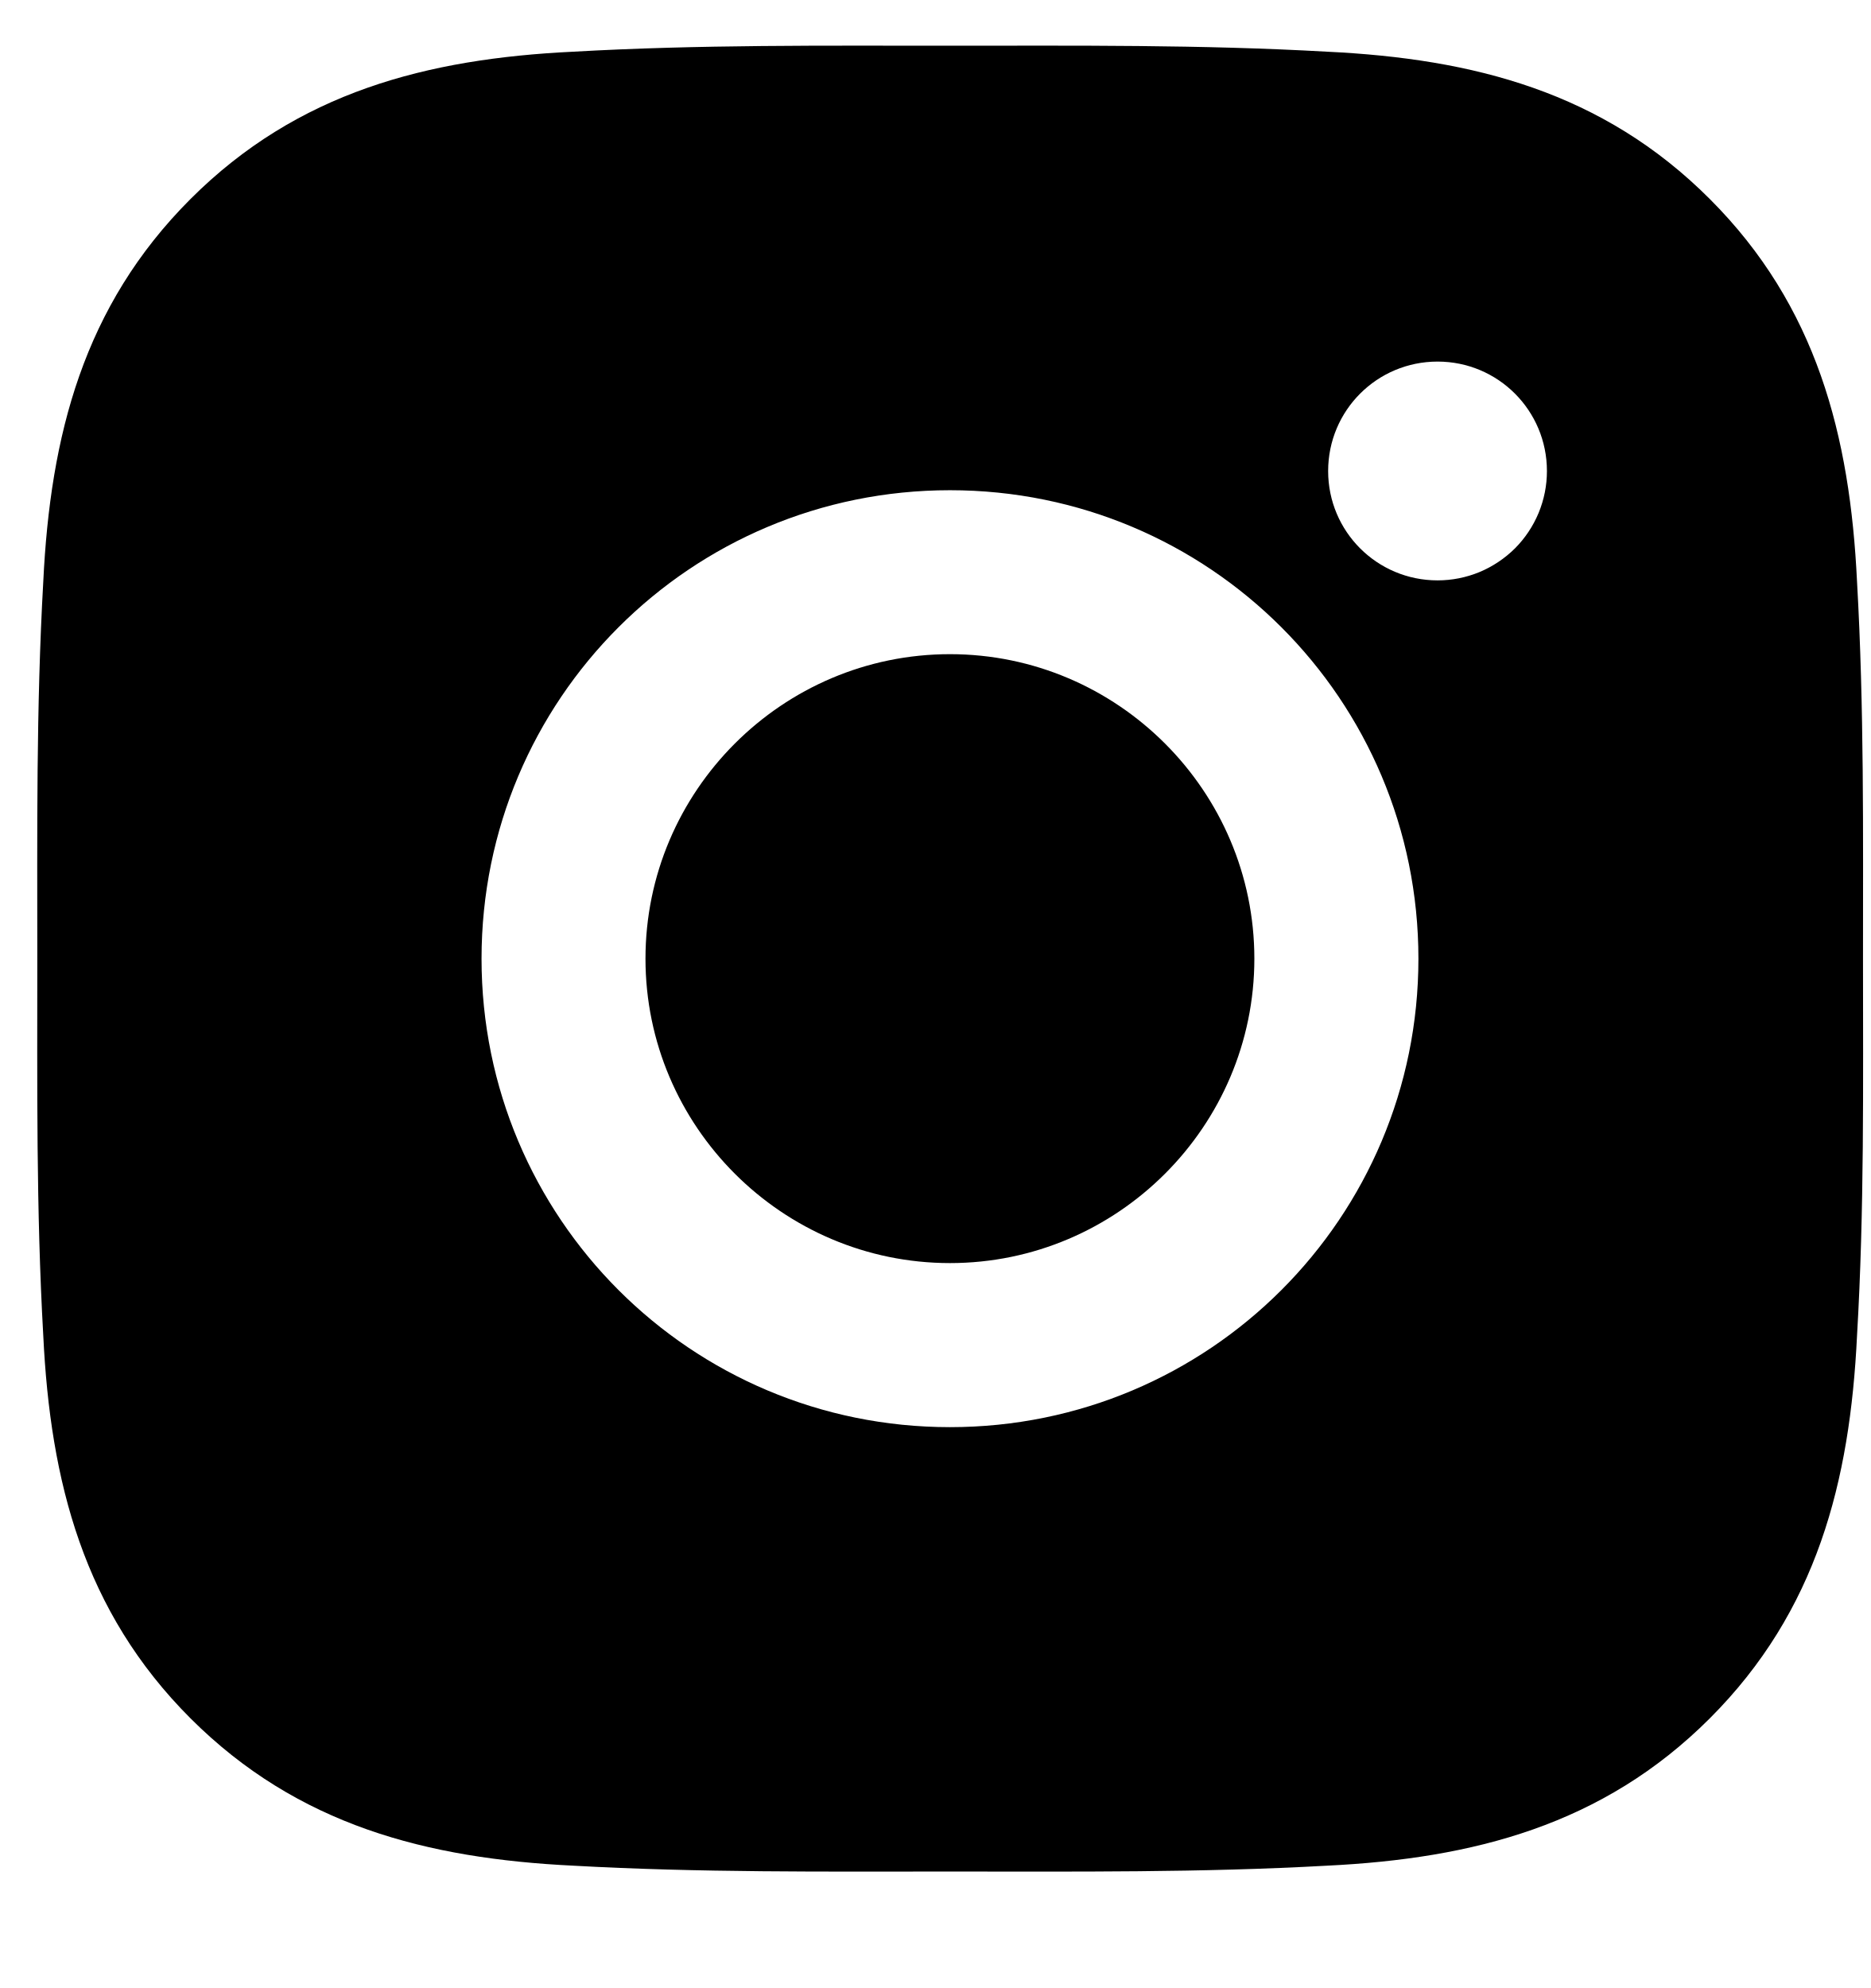
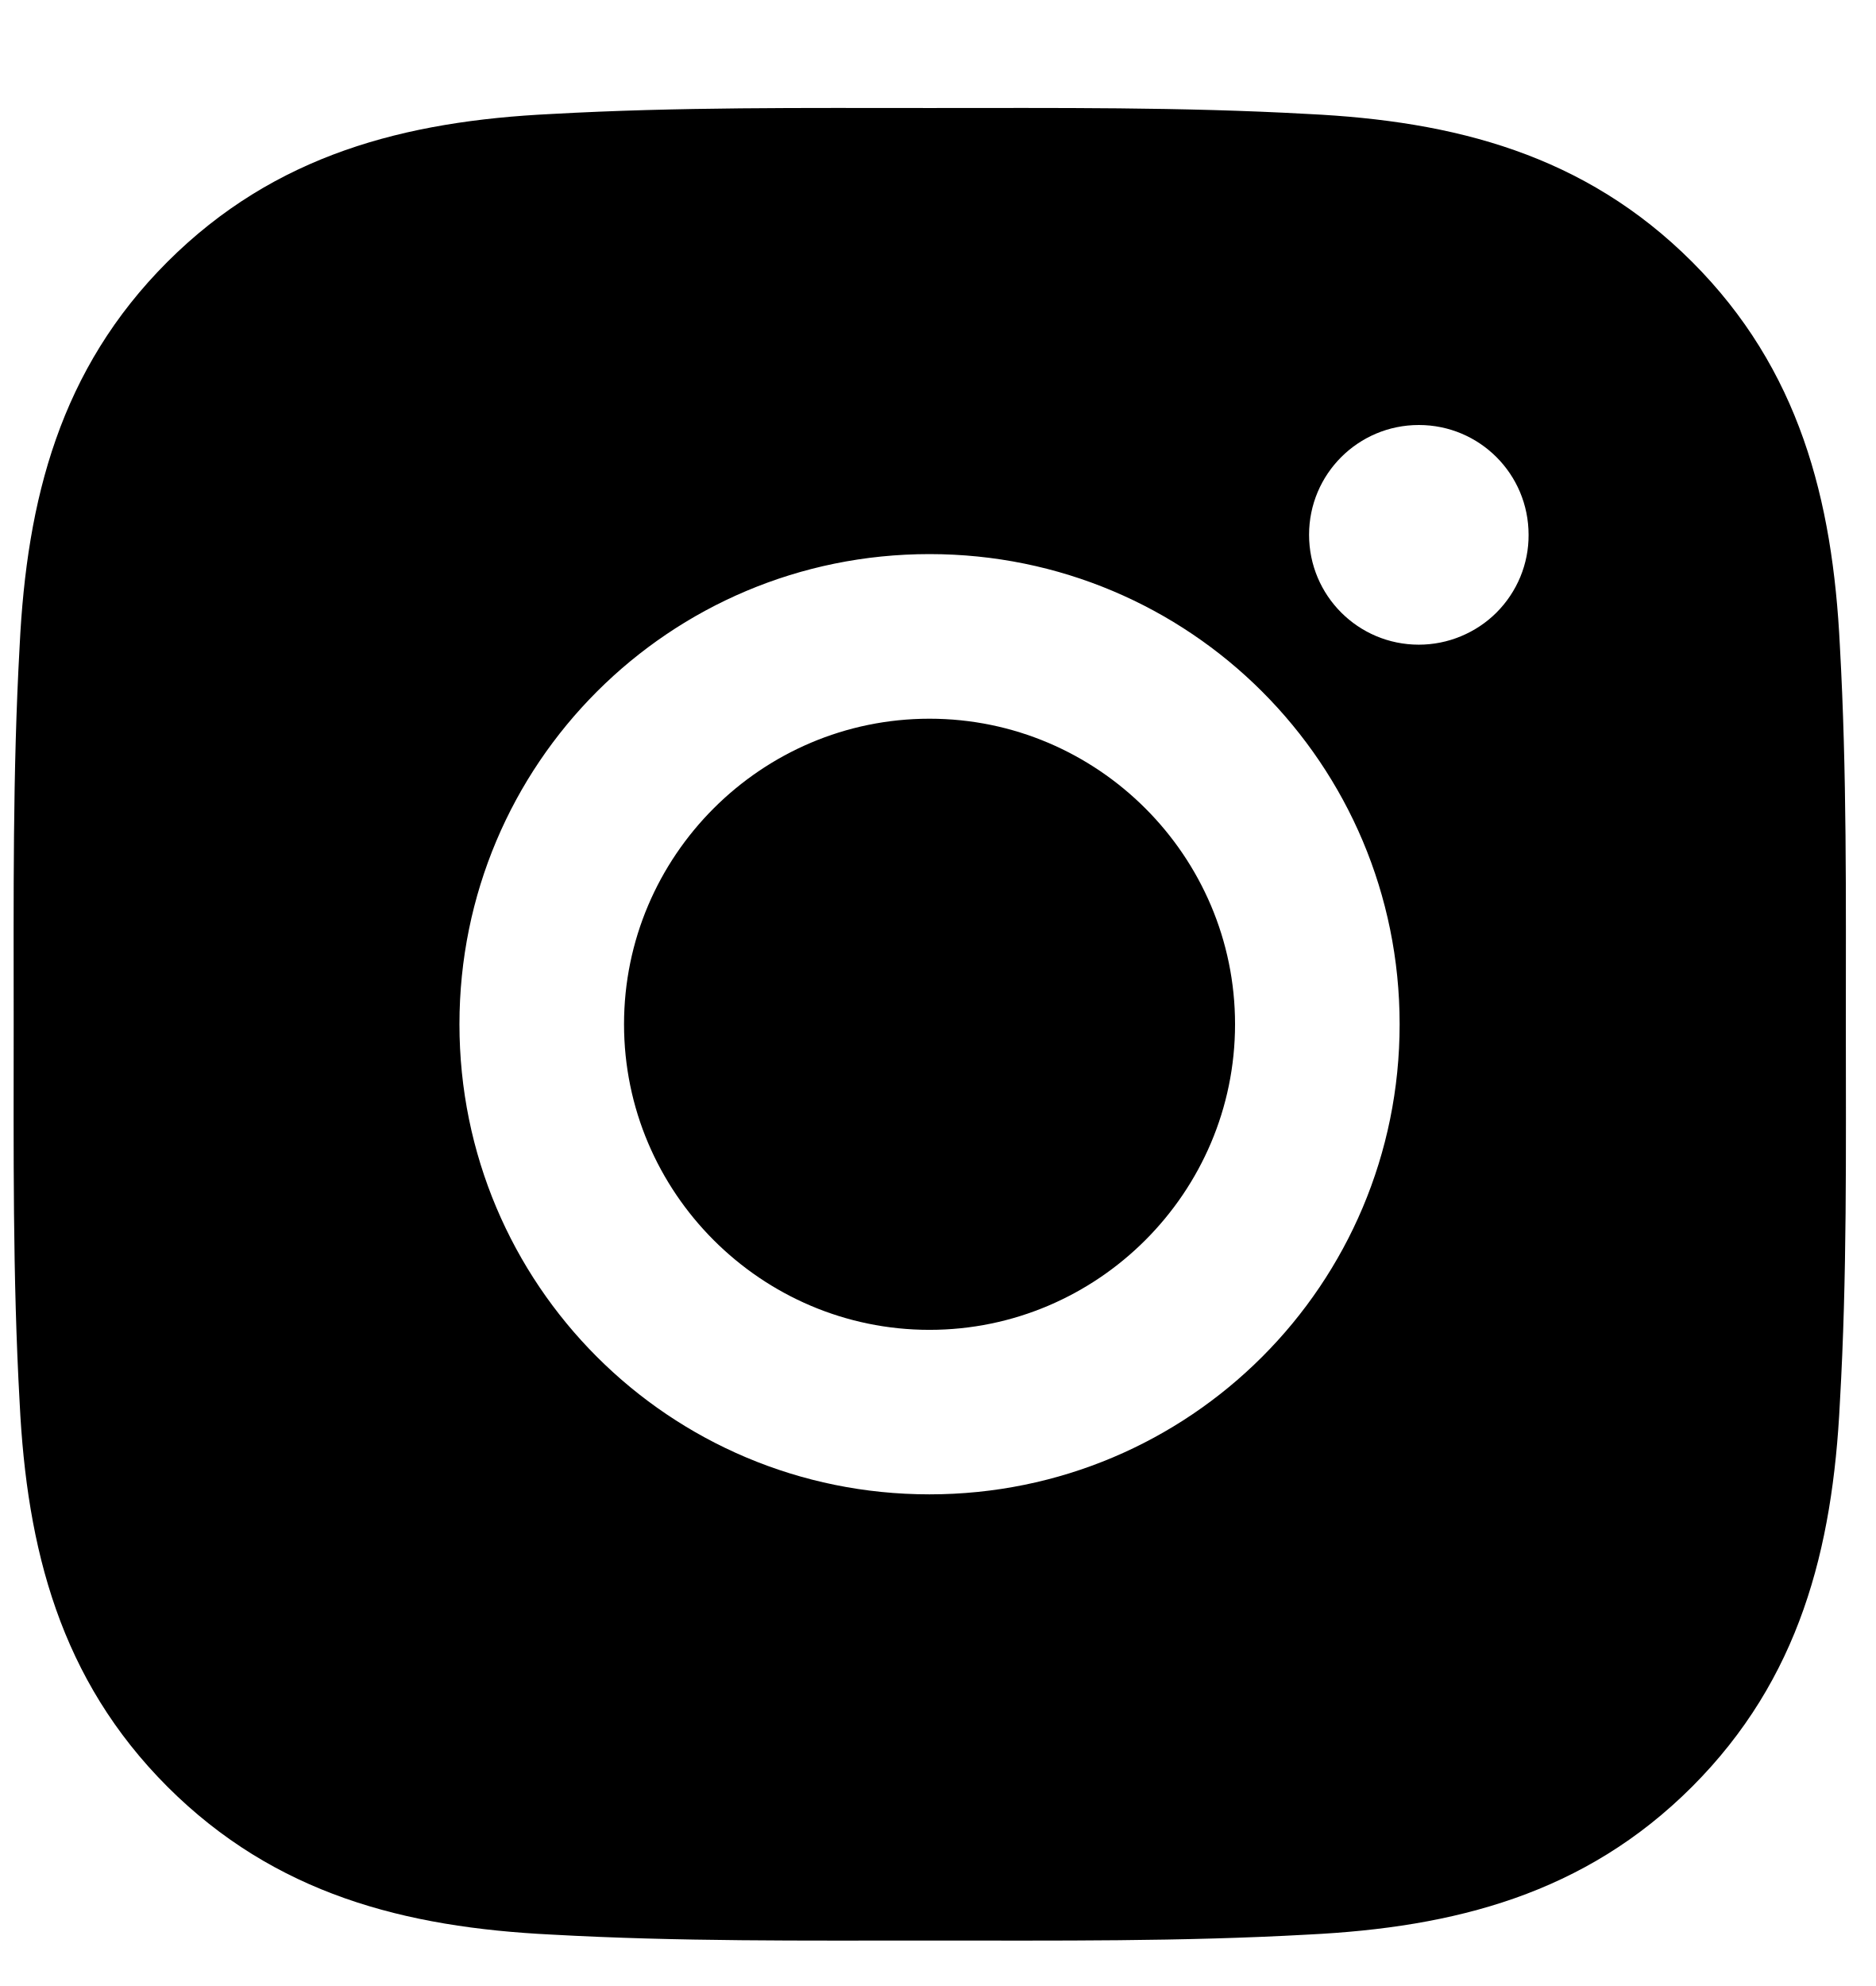
- <svg xmlns="http://www.w3.org/2000/svg" width="16" height="17" viewBox="0 0 16 17" fill="none">
-   <path d="M8.124 5.594C6.69 5.594 5.52 6.764 5.52 8.198C5.52 9.631 6.69 10.801 8.124 10.801C9.557 10.801 10.727 9.631 10.727 8.198C10.727 6.764 9.557 5.594 8.124 5.594ZM15.932 8.198C15.932 7.119 15.942 6.051 15.881 4.975C15.821 3.725 15.536 2.616 14.622 1.702C13.706 0.785 12.598 0.502 11.348 0.442C10.27 0.381 9.202 0.391 8.126 0.391C7.047 0.391 5.979 0.381 4.903 0.442C3.653 0.502 2.544 0.787 1.629 1.702C0.713 2.618 0.43 3.725 0.37 4.975C0.309 6.053 0.319 7.121 0.319 8.198C0.319 9.274 0.309 10.344 0.37 11.42C0.43 12.67 0.715 13.78 1.629 14.694C2.546 15.61 3.653 15.893 4.903 15.954C5.981 16.014 7.049 16.004 8.126 16.004C9.204 16.004 10.272 16.014 11.348 15.954C12.598 15.893 13.708 15.608 14.622 14.694C15.538 13.778 15.821 12.67 15.881 11.42C15.944 10.344 15.932 9.276 15.932 8.198ZM8.124 12.204C5.907 12.204 4.118 10.414 4.118 8.198C4.118 5.981 5.907 4.192 8.124 4.192C10.34 4.192 12.13 5.981 12.13 8.198C12.13 10.414 10.34 12.204 8.124 12.204ZM12.294 4.963C11.776 4.963 11.358 4.545 11.358 4.028C11.358 3.51 11.776 3.092 12.294 3.092C12.811 3.092 13.229 3.51 13.229 4.028C13.229 4.151 13.205 4.272 13.158 4.386C13.111 4.499 13.042 4.603 12.955 4.69C12.868 4.776 12.765 4.845 12.652 4.892C12.538 4.939 12.416 4.963 12.294 4.963Z" fill="black" />
+ <svg xmlns="http://www.w3.org/2000/svg" width="17" height="18" viewBox="0 0 17 18" fill="none">
+   <path d="M8.426 6.514C6.901 6.514 5.657 7.758 5.657 9.283C5.657 10.808 6.901 12.053 8.426 12.053C9.951 12.053 11.196 10.808 11.196 9.283C11.196 7.758 9.951 6.514 8.426 6.514ZM16.733 9.283C16.733 8.136 16.743 7 16.679 5.855C16.614 4.525 16.311 3.345 15.339 2.373C14.364 1.399 13.186 1.097 11.857 1.033C10.71 0.969 9.573 0.979 8.429 0.979C7.282 0.979 6.145 0.969 5 1.033C3.671 1.097 2.491 1.401 1.518 2.373C0.544 3.347 0.243 4.525 0.178 5.855C0.114 7.002 0.124 8.138 0.124 9.283C0.124 10.428 0.114 11.567 0.178 12.711C0.243 14.041 0.546 15.221 1.518 16.194C2.493 17.168 3.671 17.469 5 17.534C6.147 17.598 7.284 17.588 8.429 17.588C9.575 17.588 10.712 17.598 11.857 17.534C13.186 17.469 14.367 17.166 15.339 16.194C16.313 15.219 16.614 14.041 16.679 12.711C16.745 11.567 16.733 10.43 16.733 9.283ZM8.426 13.544C6.068 13.544 4.165 11.641 4.165 9.283C4.165 6.925 6.068 5.022 8.426 5.022C10.785 5.022 12.688 6.925 12.688 9.283C12.688 11.641 10.785 13.544 8.426 13.544ZM12.862 5.843C12.312 5.843 11.867 5.398 11.867 4.847C11.867 4.297 12.312 3.852 12.862 3.852C13.413 3.852 13.857 4.297 13.857 4.847C13.858 4.978 13.832 5.108 13.782 5.229C13.732 5.349 13.659 5.459 13.566 5.552C13.474 5.644 13.364 5.717 13.243 5.767C13.123 5.817 12.993 5.843 12.862 5.843Z" fill="black" />
</svg>
